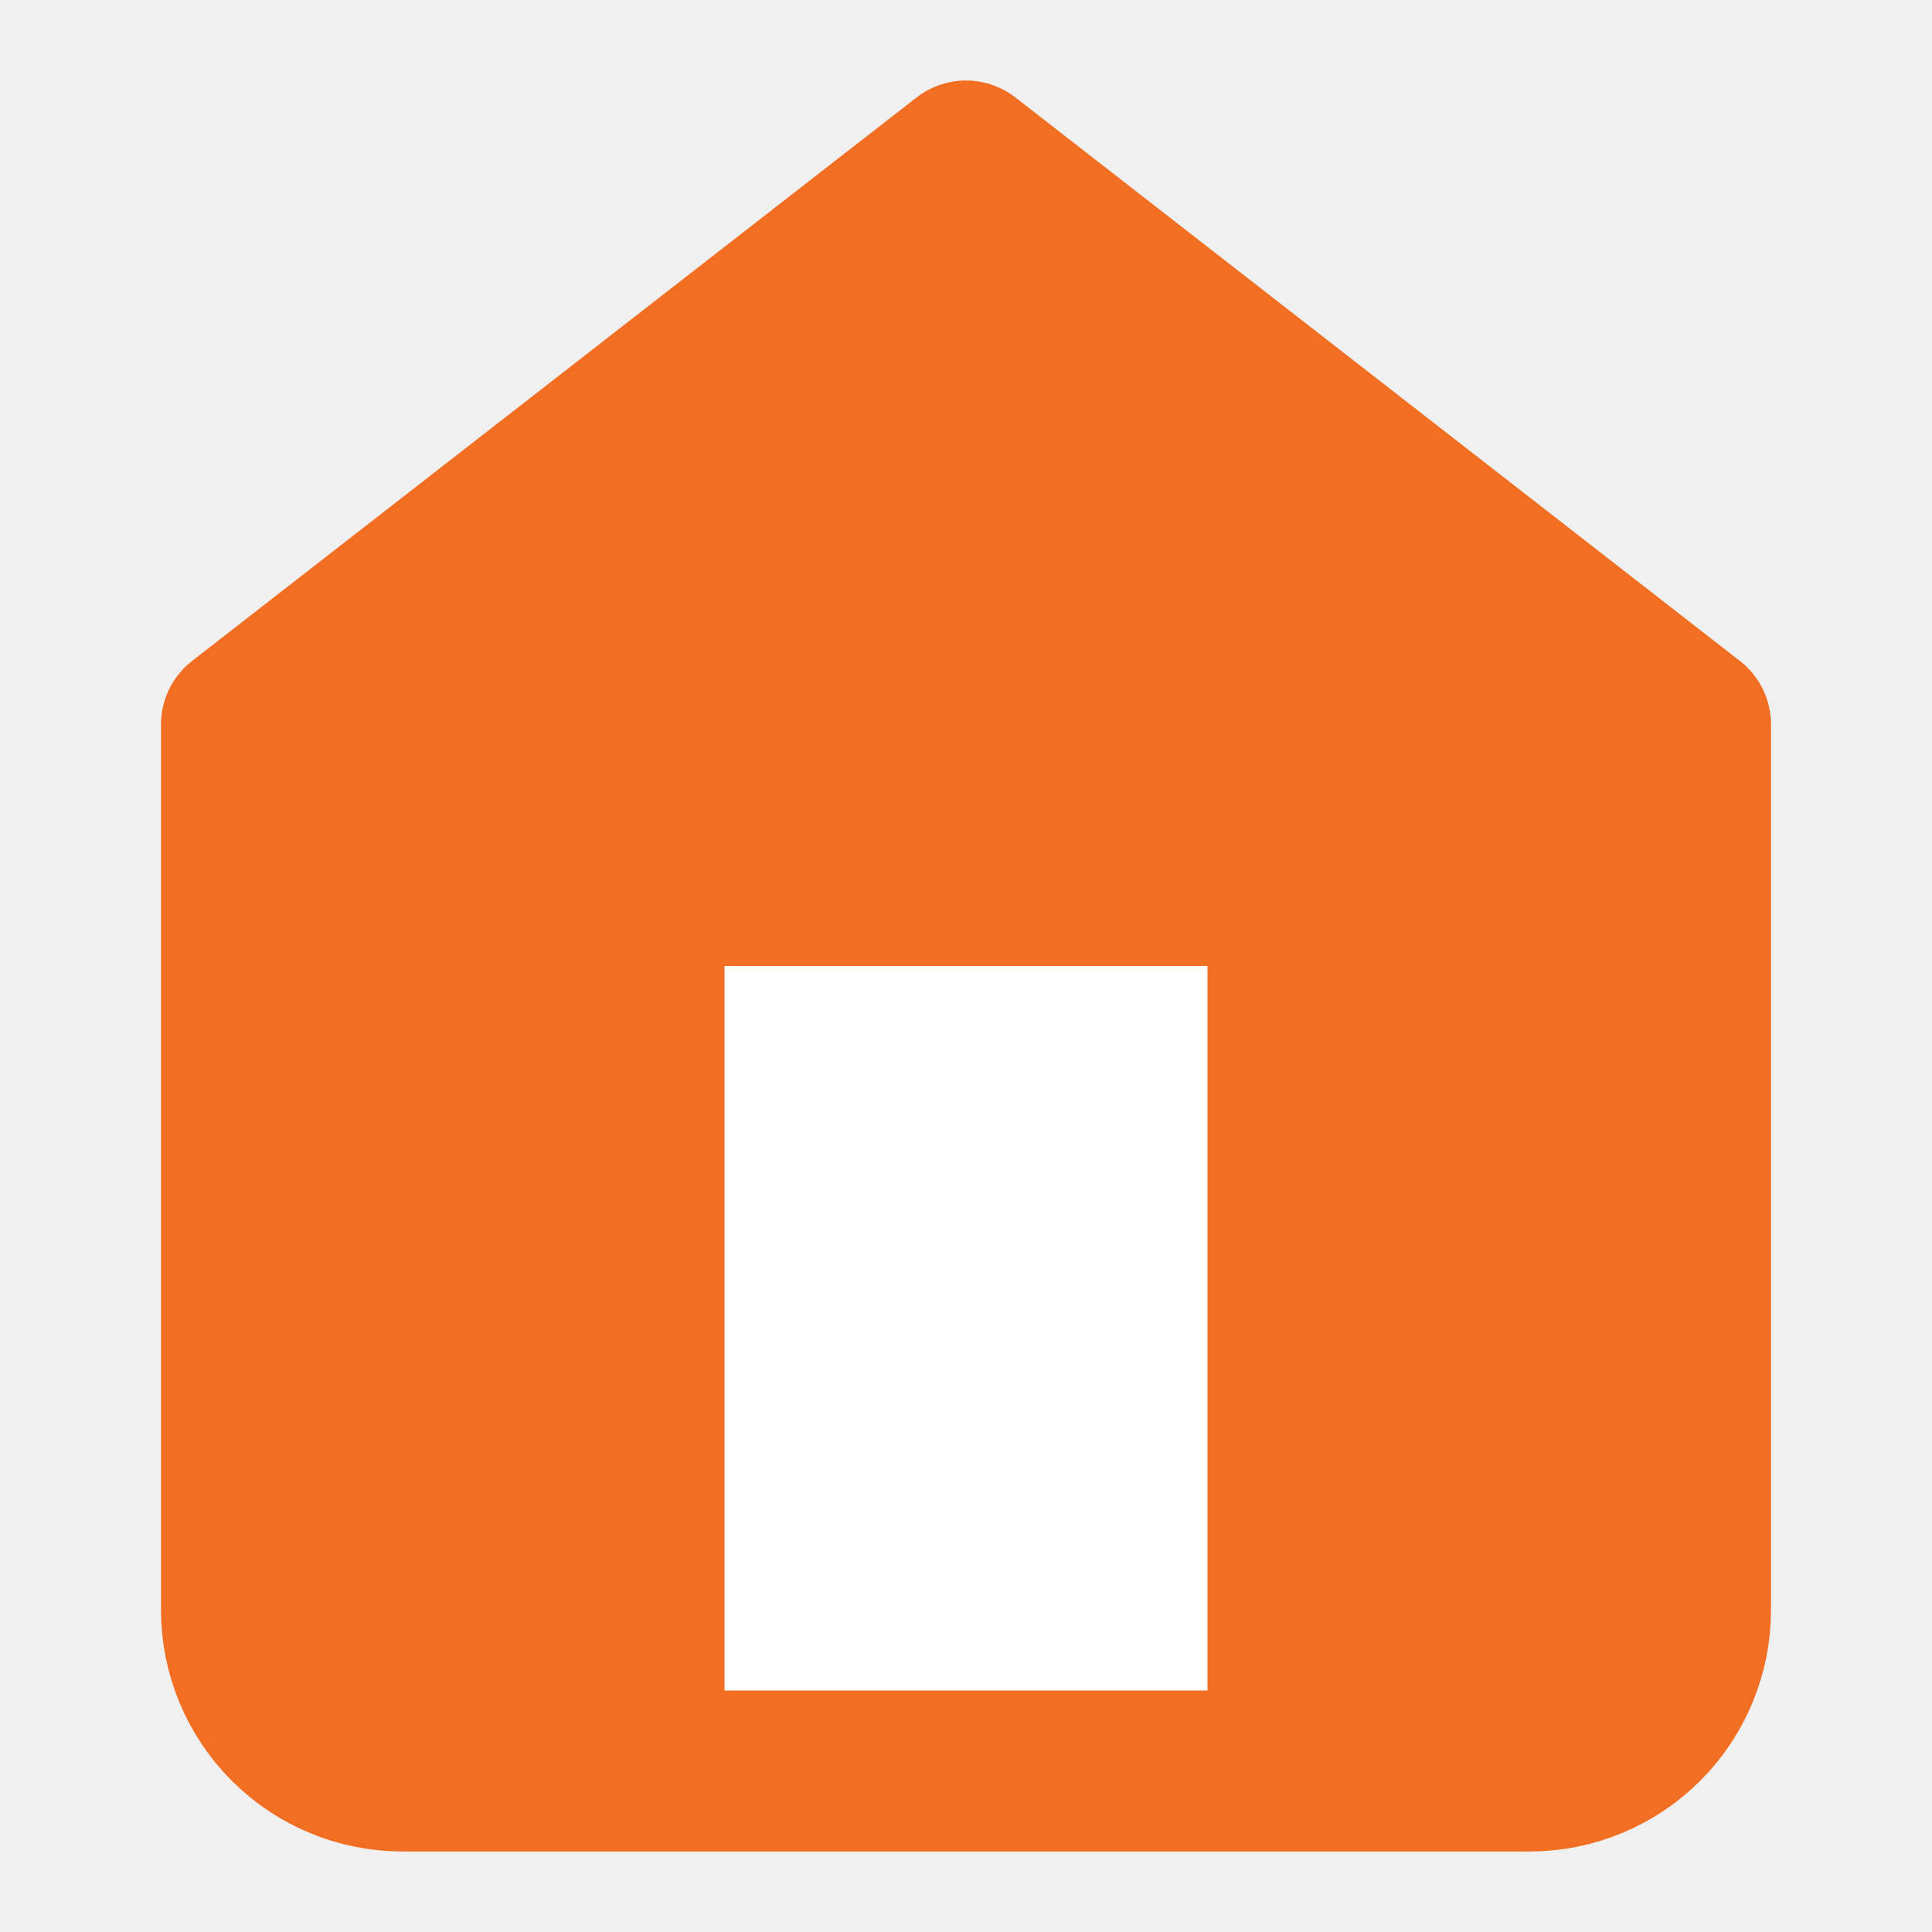
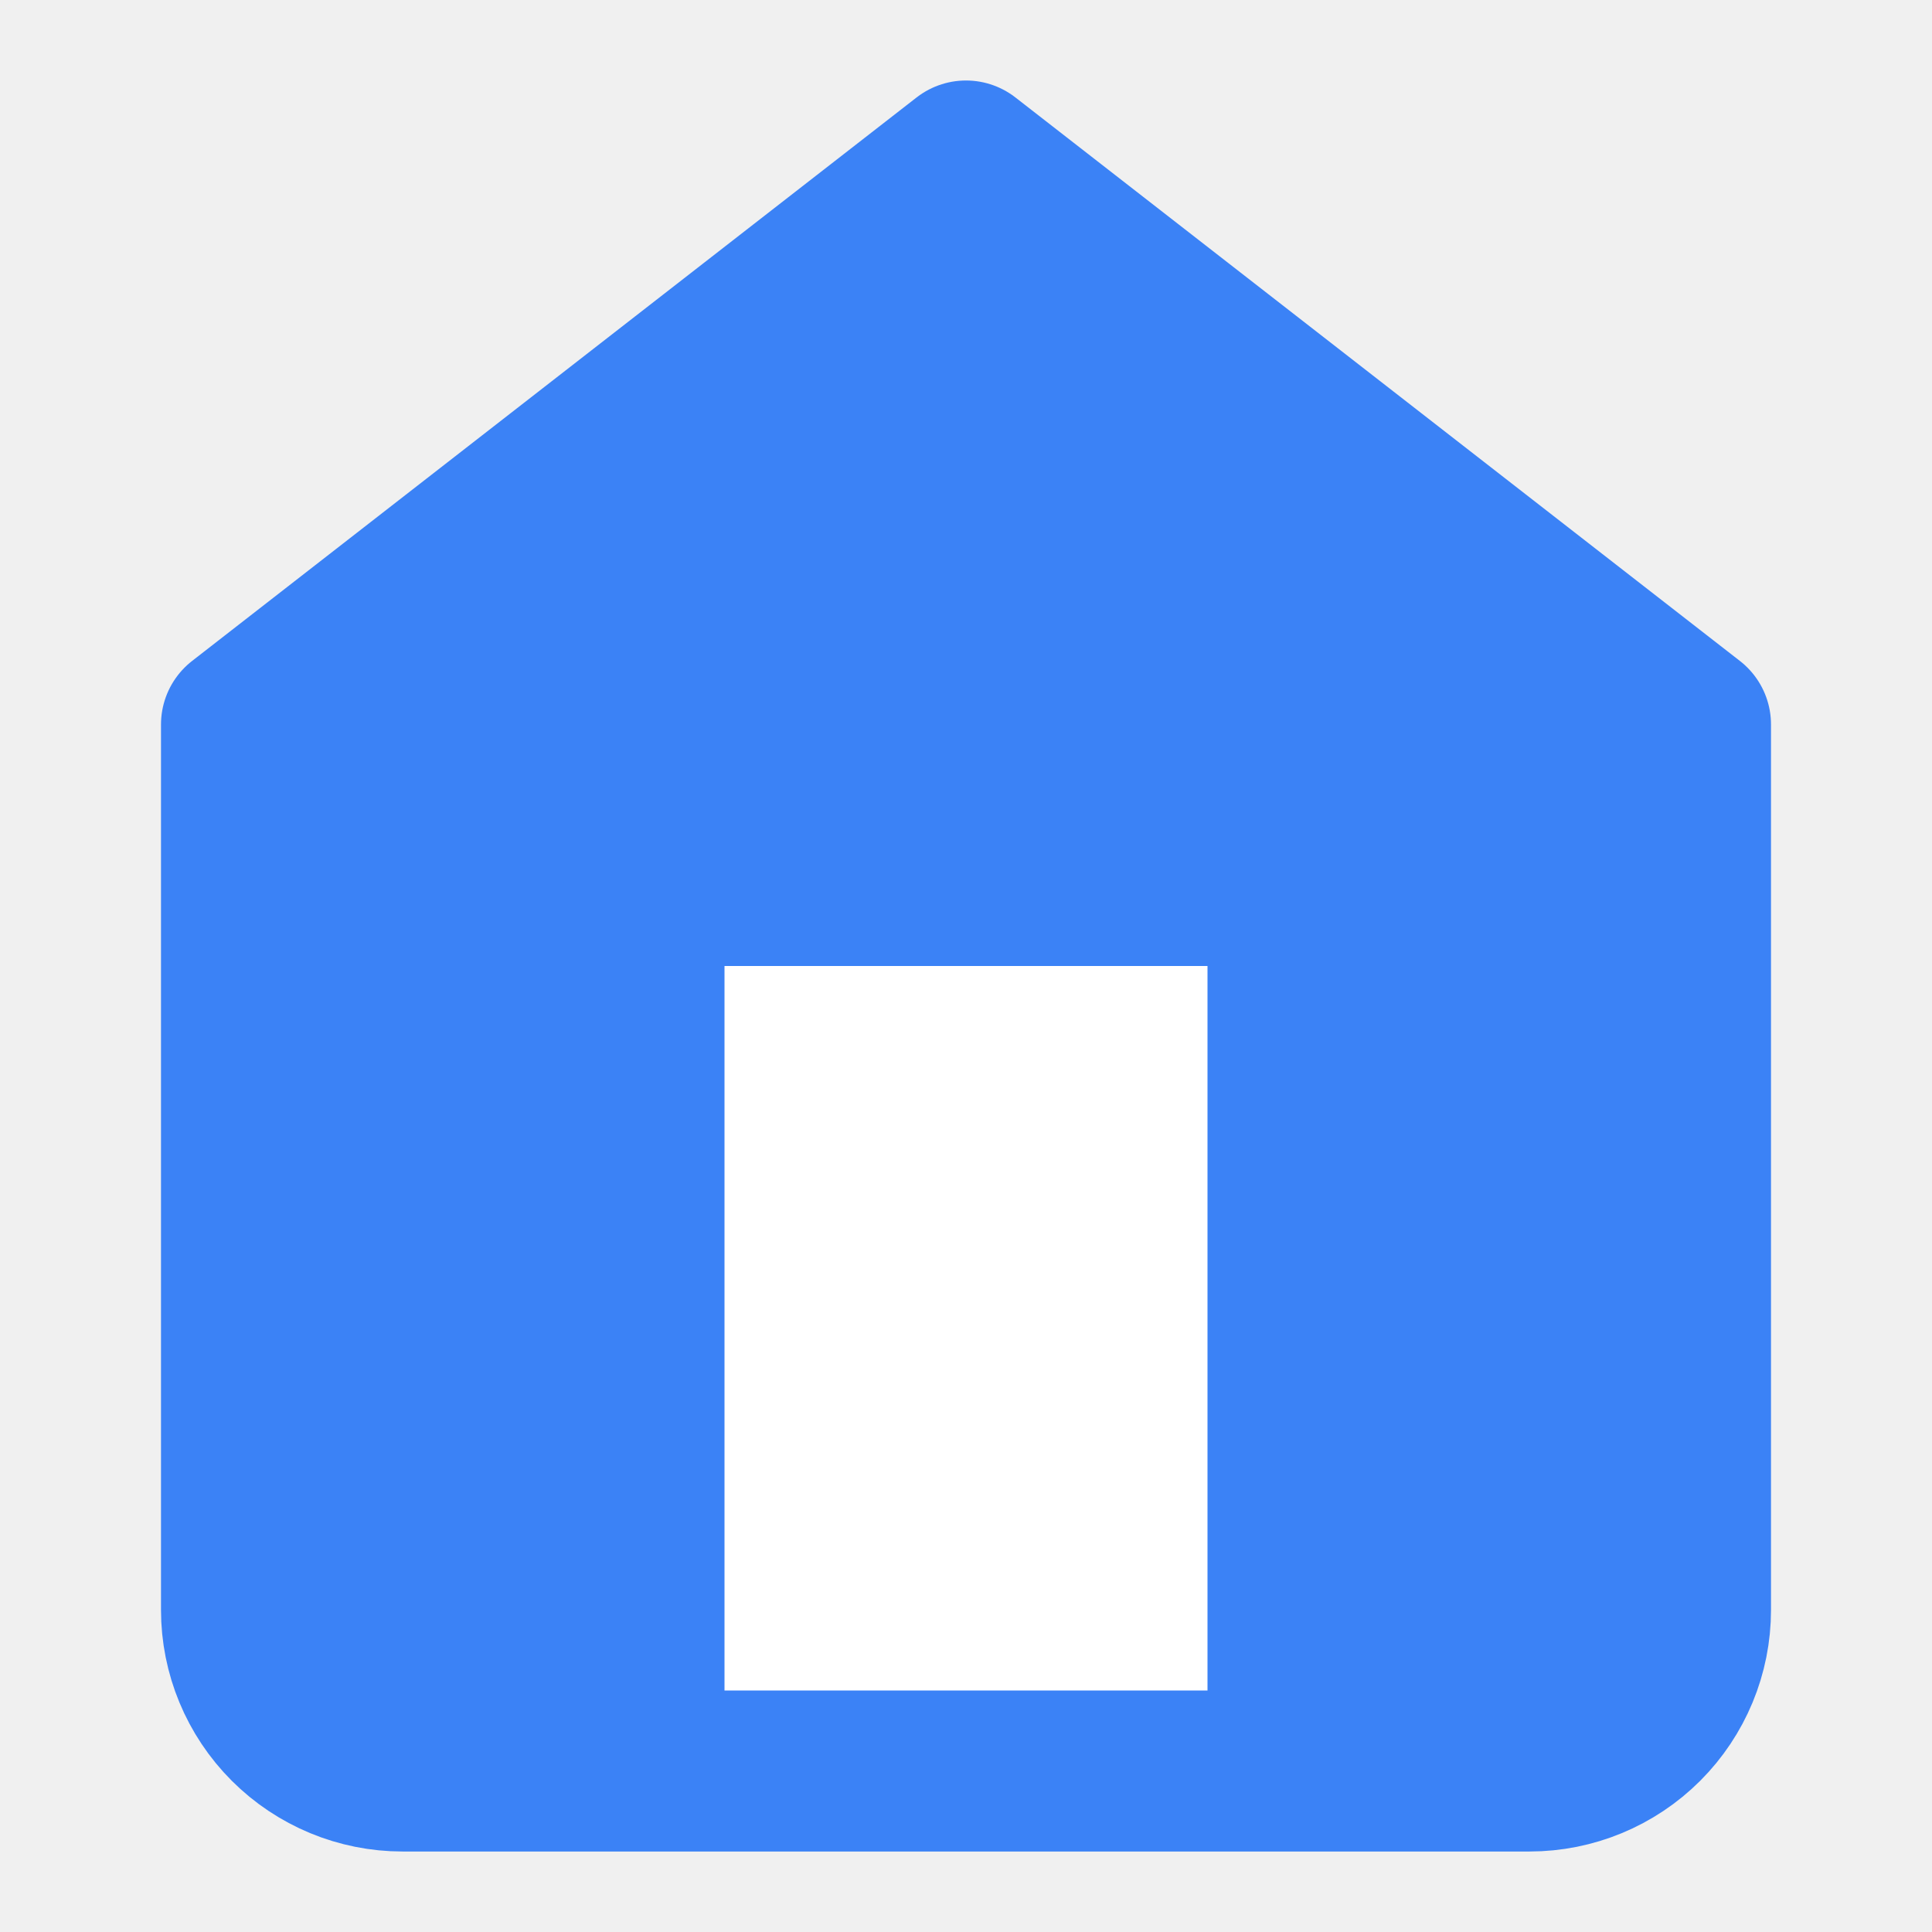
<svg xmlns="http://www.w3.org/2000/svg" width="24" height="24" viewBox="0 0 24 24" fill="none">
-   <path d="M3 9L12 2L21 9V20C21 20.53 20.789 21.039 20.414 21.414C20.039 21.789 19.53 22 19 22H5C4.47 22 3.961 21.789 3.586 21.414C3.211 21.039 3 20.53 3 20V9Z" fill="#F26E22" stroke="#F26E22" stroke-width="2" stroke-linecap="round" stroke-linejoin="round" />
+   <path d="M3 9L12 2L21 9V20C21 20.53 20.789 21.039 20.414 21.414C20.039 21.789 19.53 22 19 22H5C4.47 22 3.961 21.789 3.586 21.414C3.211 21.039 3 20.53 3 20V9Z" fill="#3B82F6" stroke="#3B82F6" stroke-width="2" stroke-linecap="round" stroke-linejoin="round" />
  <path d="M8 21V11H16V21" fill="white" />
-   <path d="M8 21V11H16V21" stroke="#F26E22" stroke-width="2" stroke-linecap="round" stroke-linejoin="round" />
+   <path d="M8 21V11H16V21" stroke="#3B82F6" stroke-width="2" stroke-linecap="round" stroke-linejoin="round" />
</svg>
